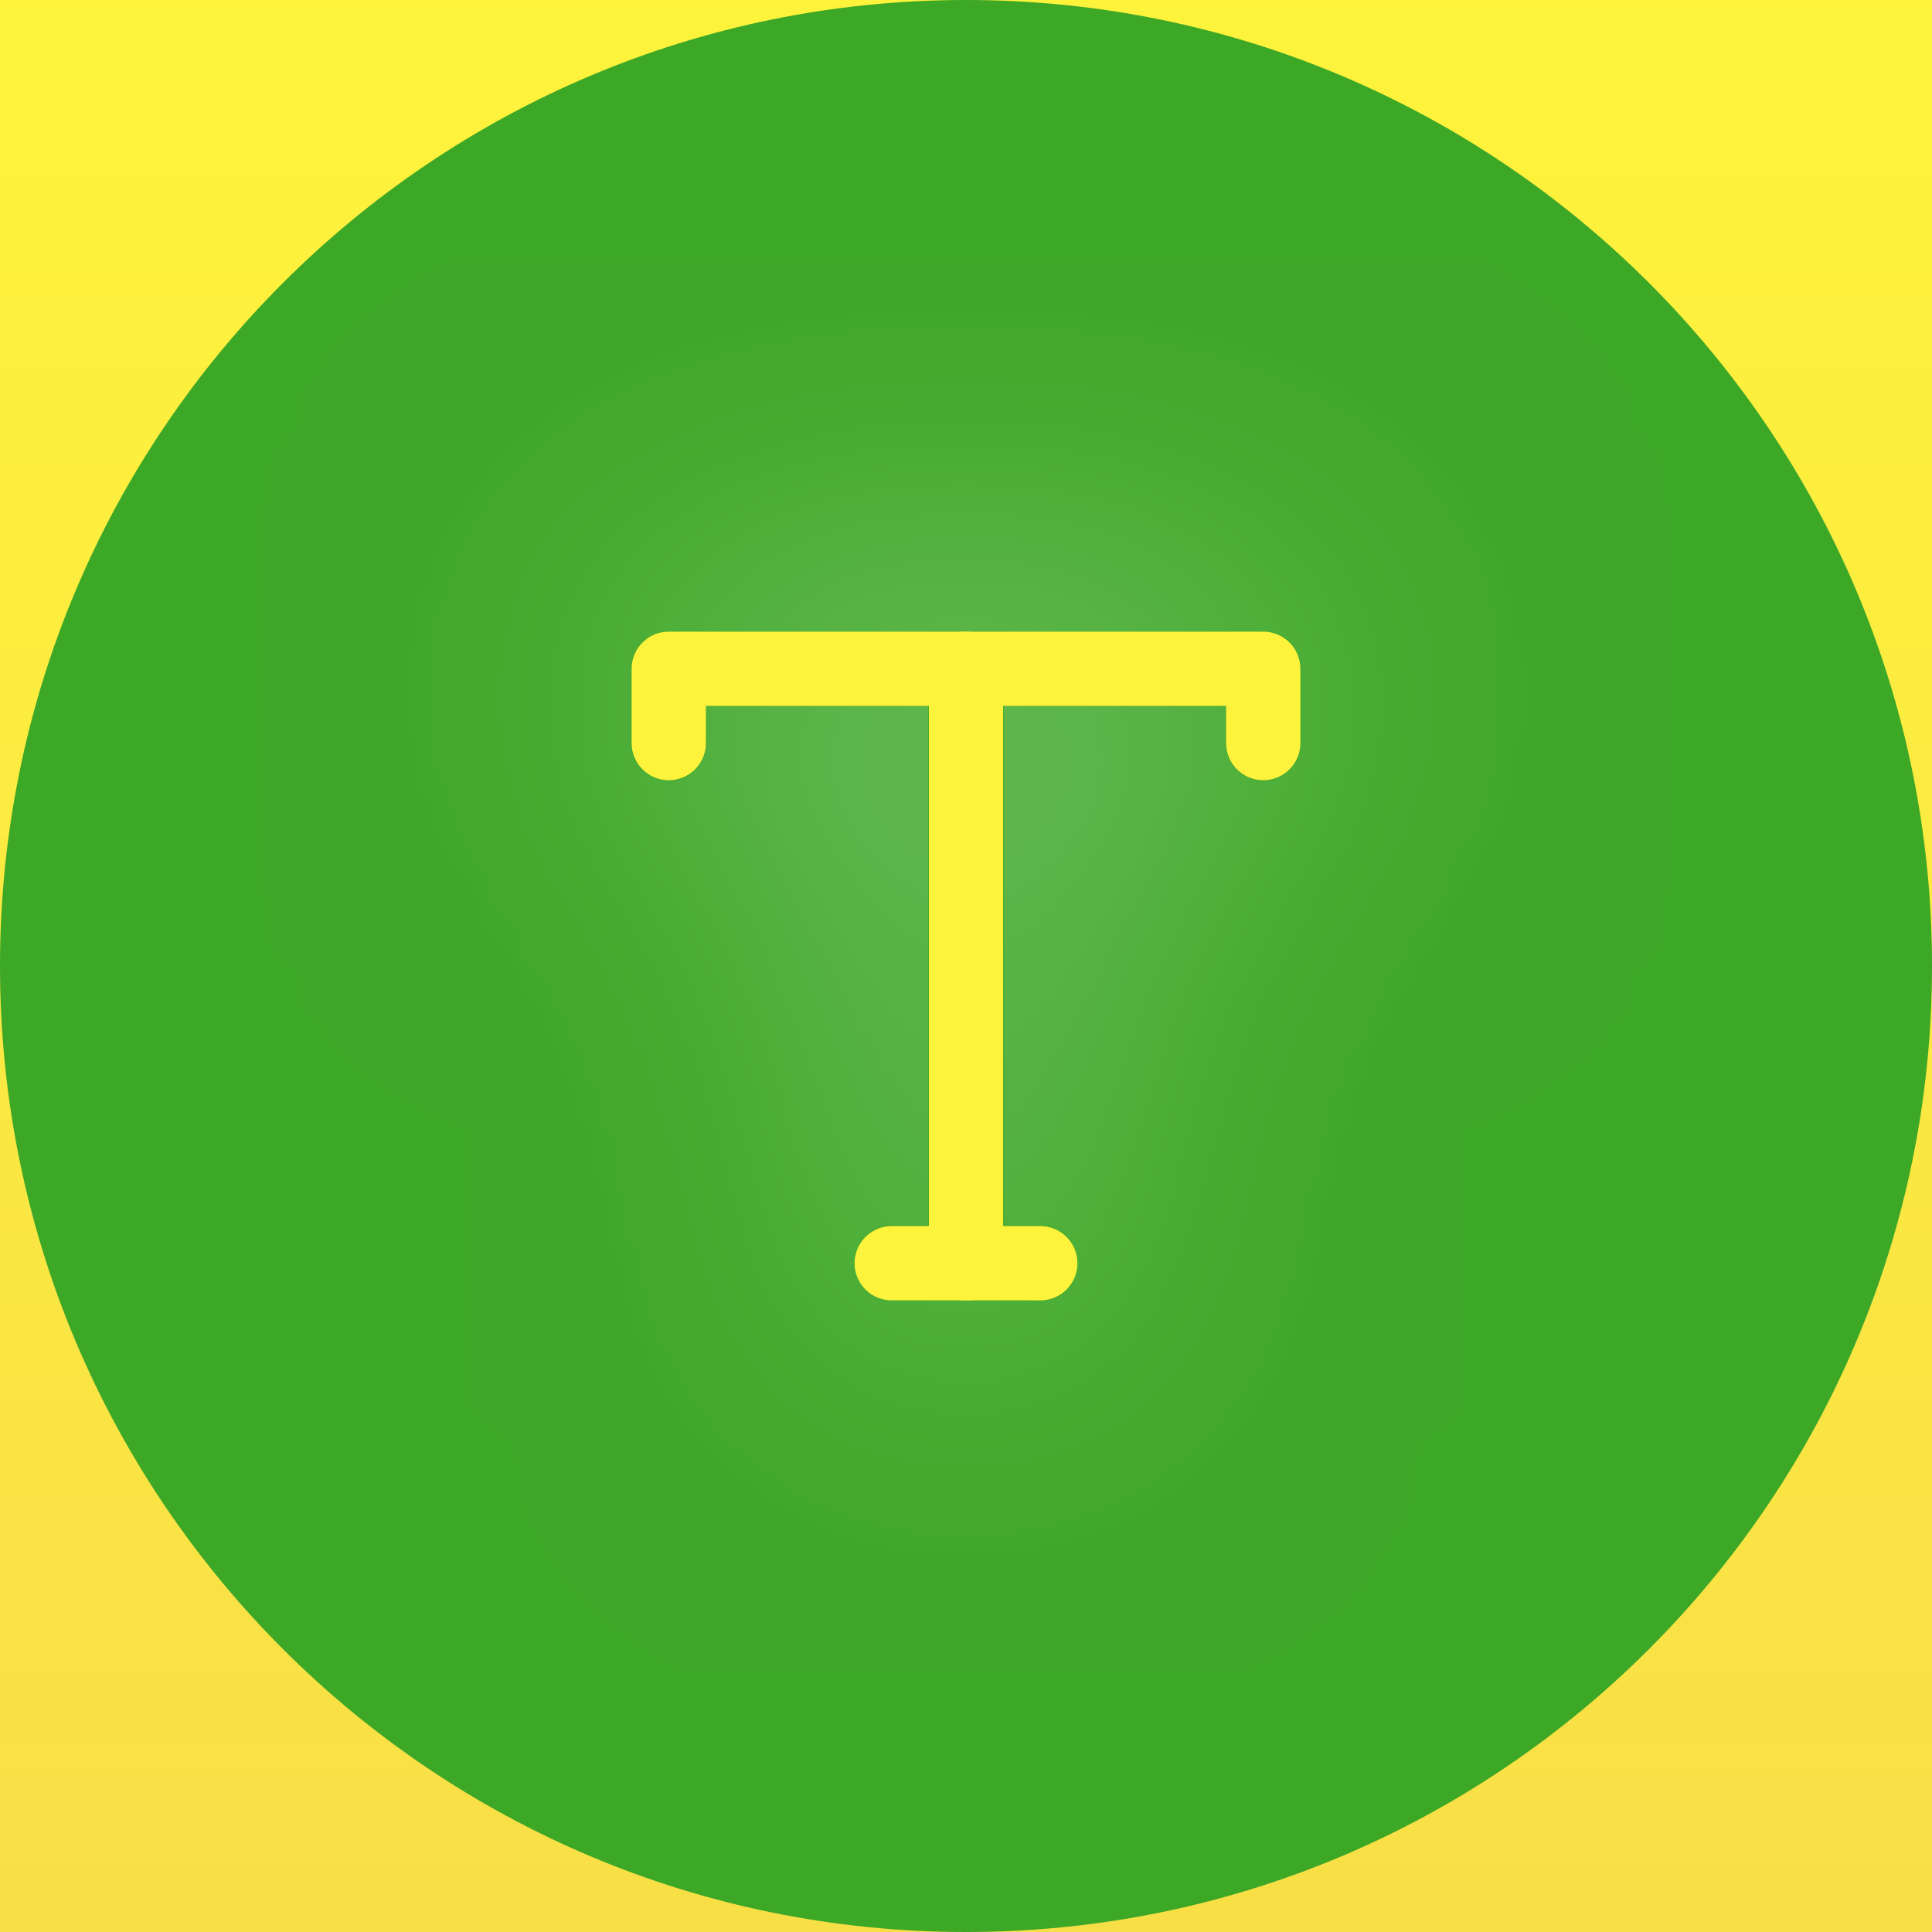
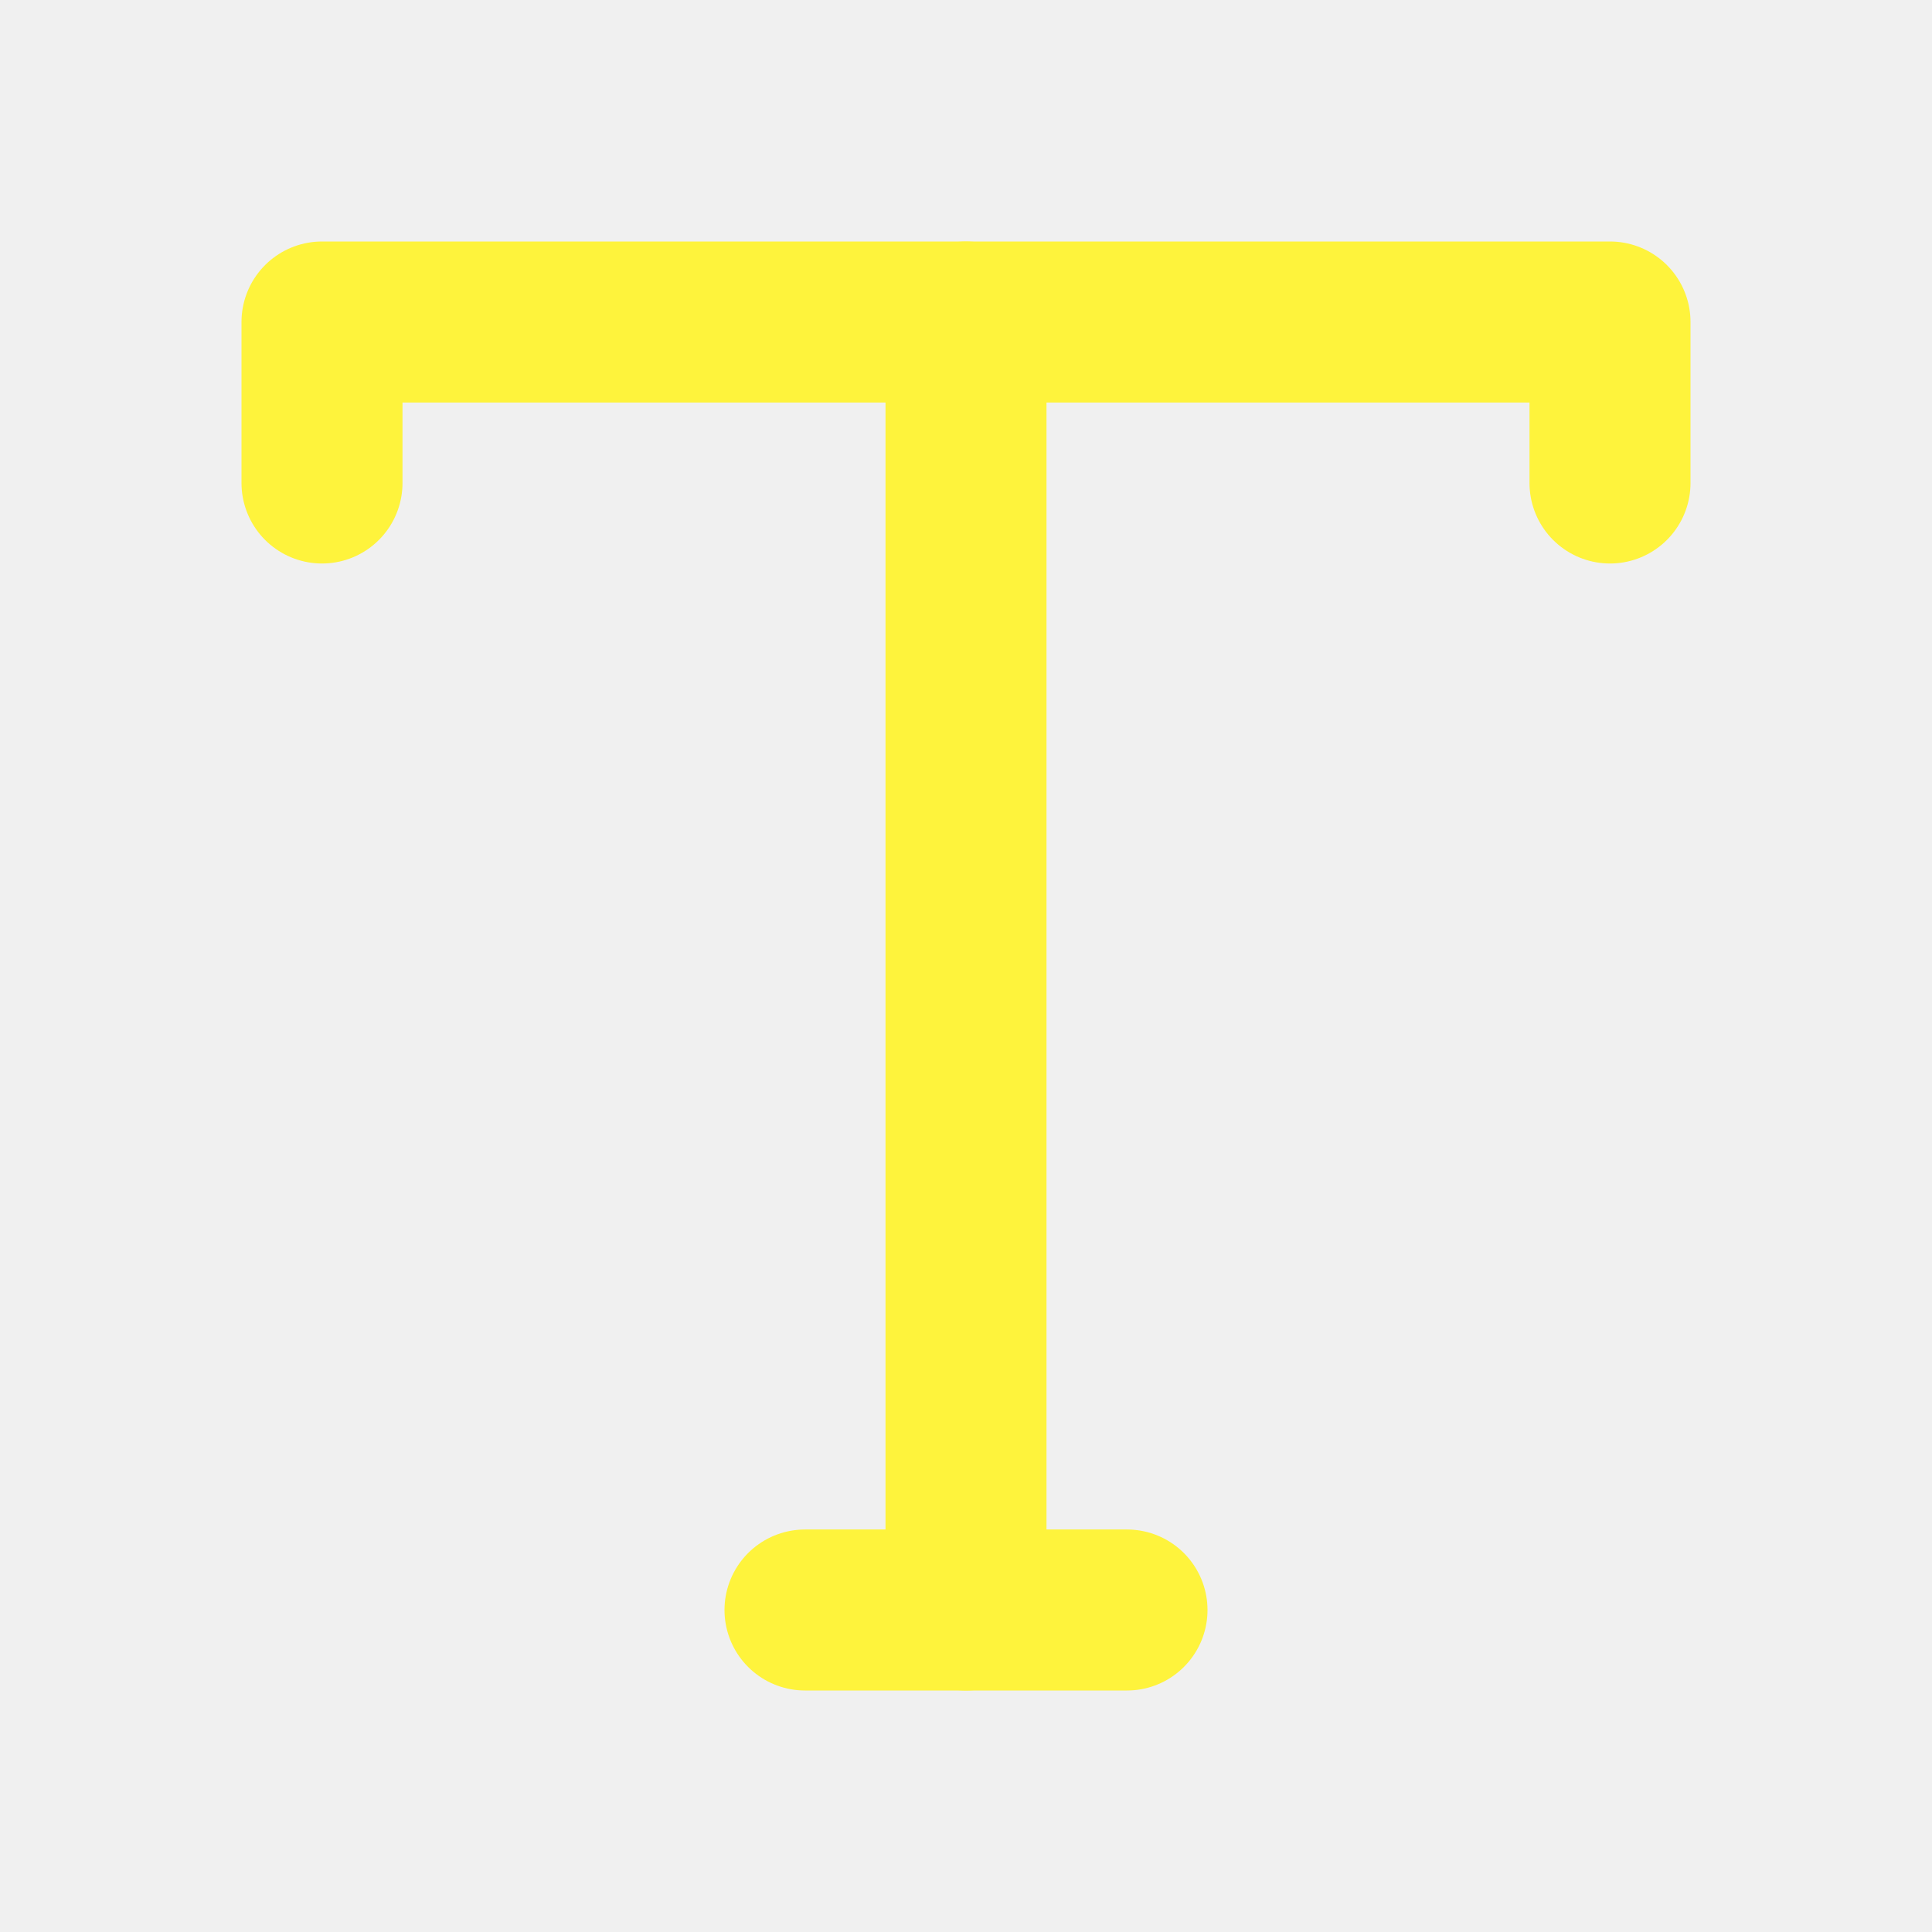
- <svg xmlns="http://www.w3.org/2000/svg" width="52" height="52" viewBox="0 0 52 52" fill="none">
-   <rect width="52" height="52" fill="#828282" style="fill:#828282;fill:color(display-p3 0.512 0.512 0.512);fill-opacity:1;" />
-   <g id="Toolbar">
-     <g id="Tool=Text, State=Selected">
-       <g id="toolbar-outer-shell" filter="url(#filter0_dddd_0_1)">
-         <rect x="-306" y="-6" width="470" height="62" rx="31" fill="#3DA726" style="fill:#3DA726;fill:color(display-p3 0.24 0.655 0.147);fill-opacity:1;" />
-         <g id="toolbar-inner-surface">
-           <mask id="path-3-inside-1_0_1" fill="white">
-             <path d="M-304 25C-304 8.984 -291.016 -4 -275 -4H133C149.016 -4 162 8.984 162 25C162 41.016 149.016 54 133 54H-275C-291.016 54 -304 41.016 -304 25Z" />
-           </mask>
-           <path d="M-304 25C-304 8.984 -291.016 -4 -275 -4H133C149.016 -4 162 8.984 162 25C162 41.016 149.016 54 133 54H-275C-291.016 54 -304 41.016 -304 25Z" fill="url(#paint0_linear_0_1)" />
-           <path d="M-304 25C-304 7.879 -290.121 -6 -273 -6H131C148.121 -6 162 7.879 162 25C162 10.088 149.016 -2 133 -2H-275C-291.016 -2 -304 10.088 -304 25ZM-304 25M162 54H-304H162M162 54M-304 54V-4V54M-304 54M162 -4V54V-4" fill="#FFFCA9" style="fill:#FFFCA9;fill:color(display-p3 1 0.989 0.664);fill-opacity:1;" mask="url(#path-3-inside-1_0_1)" />
-           <g id="palm-btn">
-             <rect width="52" height="52" rx="26" fill="#3DA726" style="fill:#3DA726;fill:color(display-p3 0.24 0.655 0.147);fill-opacity:1;" />
-             <g id="icon-circle">
-               <g id="Group 41" filter="url(#filter1_d_0_1)">
-                 <path id="Vector" d="M18 20V18H26H34V20" stroke="#FEF33C" style="stroke:#FEF33C;stroke:color(display-p3 0.996 0.953 0.235);stroke-opacity:1;" stroke-width="2" stroke-linecap="round" stroke-linejoin="round" />
-                 <path id="Vector_2" d="M26 34V18" stroke="#FEF33C" style="stroke:#FEF33C;stroke:color(display-p3 0.996 0.953 0.235);stroke-opacity:1;" stroke-width="2" stroke-linecap="round" stroke-linejoin="round" />
-                 <path id="Vector_3" d="M24 34H26H28" stroke="#FEF33C" style="stroke:#FEF33C;stroke:color(display-p3 0.996 0.953 0.235);stroke-opacity:1;" stroke-width="2" stroke-linecap="round" stroke-linejoin="round" />
-               </g>
-             </g>
-           </g>
-         </g>
-       </g>
-     </g>
-   </g>
-   <defs>
-     <filter id="filter0_dddd_0_1" x="-316" y="-7" width="490" height="97" filterUnits="userSpaceOnUse" color-interpolation-filters="sRGB">
-       <feFlood flood-opacity="0" result="BackgroundImageFix" />
-       <feColorMatrix in="SourceAlpha" type="matrix" values="0 0 0 0 0 0 0 0 0 0 0 0 0 0 0 0 0 0 127 0" result="hardAlpha" />
-       <feOffset dy="2" />
-       <feGaussianBlur stdDeviation="1.5" />
-       <feColorMatrix type="matrix" values="0 0 0 0 0 0 0 0 0 0.361 0 0 0 0 0.008 0 0 0 0.12 0" />
-       <feBlend mode="normal" in2="BackgroundImageFix" result="effect1_dropShadow_0_1" />
-       <feColorMatrix in="SourceAlpha" type="matrix" values="0 0 0 0 0 0 0 0 0 0 0 0 0 0 0 0 0 0 127 0" result="hardAlpha" />
-       <feOffset dy="6" />
-       <feGaussianBlur stdDeviation="3" />
-       <feColorMatrix type="matrix" values="0 0 0 0 0 0 0 0 0 0.361 0 0 0 0 0.008 0 0 0 0.1 0" />
-       <feBlend mode="normal" in2="effect1_dropShadow_0_1" result="effect2_dropShadow_0_1" />
-       <feColorMatrix in="SourceAlpha" type="matrix" values="0 0 0 0 0 0 0 0 0 0 0 0 0 0 0 0 0 0 127 0" result="hardAlpha" />
-       <feOffset dy="14" />
-       <feGaussianBlur stdDeviation="4" />
-       <feColorMatrix type="matrix" values="0 0 0 0 0 0 0 0 0 0.361 0 0 0 0 0.008 0 0 0 0.06 0" />
-       <feBlend mode="normal" in2="effect2_dropShadow_0_1" result="effect3_dropShadow_0_1" />
-       <feColorMatrix in="SourceAlpha" type="matrix" values="0 0 0 0 0 0 0 0 0 0 0 0 0 0 0 0 0 0 127 0" result="hardAlpha" />
-       <feOffset dy="24" />
-       <feGaussianBlur stdDeviation="5" />
-       <feColorMatrix type="matrix" values="0 0 0 0 0 0 0 0 0 0.361 0 0 0 0 0.008 0 0 0 0.02 0" />
-       <feBlend mode="normal" in2="effect3_dropShadow_0_1" result="effect4_dropShadow_0_1" />
-       <feBlend mode="normal" in="SourceGraphic" in2="effect4_dropShadow_0_1" result="shape" />
-     </filter>
-     <filter id="filter1_d_0_1" x="7" y="7" width="38" height="38" filterUnits="userSpaceOnUse" color-interpolation-filters="sRGB">
-       <feFlood flood-opacity="0" result="BackgroundImageFix" />
-       <feColorMatrix in="SourceAlpha" type="matrix" values="0 0 0 0 0 0 0 0 0 0 0 0 0 0 0 0 0 0 127 0" result="hardAlpha" />
-       <feOffset />
-       <feGaussianBlur stdDeviation="5" />
-       <feComposite in2="hardAlpha" operator="out" />
-       <feColorMatrix type="matrix" values="0 0 0 0 1 0 0 0 0 1 0 0 0 0 1 0 0 0 0.7 0" />
-       <feBlend mode="normal" in2="BackgroundImageFix" result="effect1_dropShadow_0_1" />
-       <feBlend mode="normal" in="SourceGraphic" in2="effect1_dropShadow_0_1" result="shape" />
-     </filter>
-     <linearGradient id="paint0_linear_0_1" x1="-71" y1="-4" x2="-71" y2="54" gradientUnits="userSpaceOnUse">
-       <stop stop-color="#FFF53B" style="stop-color:#FFF53B;stop-color:color(display-p3 1 0.962 0.231);stop-opacity:1;" />
-       <stop offset="1" stop-color="#F8DE47" style="stop-color:#F8DE47;stop-color:color(display-p3 0.973 0.869 0.278);stop-opacity:1;" />
-     </linearGradient>
-   </defs>
+ <svg xmlns="http://www.w3.org/2000/svg" width="24" height="24" viewBox="0 0 24 24" fill="none">
+   <path d="M4 6V4H12H20V6" stroke="#FEF33C" style="stroke:#FEF33C;stroke:color(display-p3 0.996 0.953 0.235);stroke-opacity:1;" stroke-width="2" stroke-linecap="round" stroke-linejoin="round" />
+   <path d="M12 20V4" stroke="#FEF33C" style="stroke:#FEF33C;stroke:color(display-p3 0.996 0.953 0.235);stroke-opacity:1;" stroke-width="2" stroke-linecap="round" stroke-linejoin="round" />
+   <path d="M10 20H12H14" stroke="#FEF33C" style="stroke:#FEF33C;stroke:color(display-p3 0.996 0.953 0.235);stroke-opacity:1;" stroke-width="2" stroke-linecap="round" stroke-linejoin="round" />
</svg>
